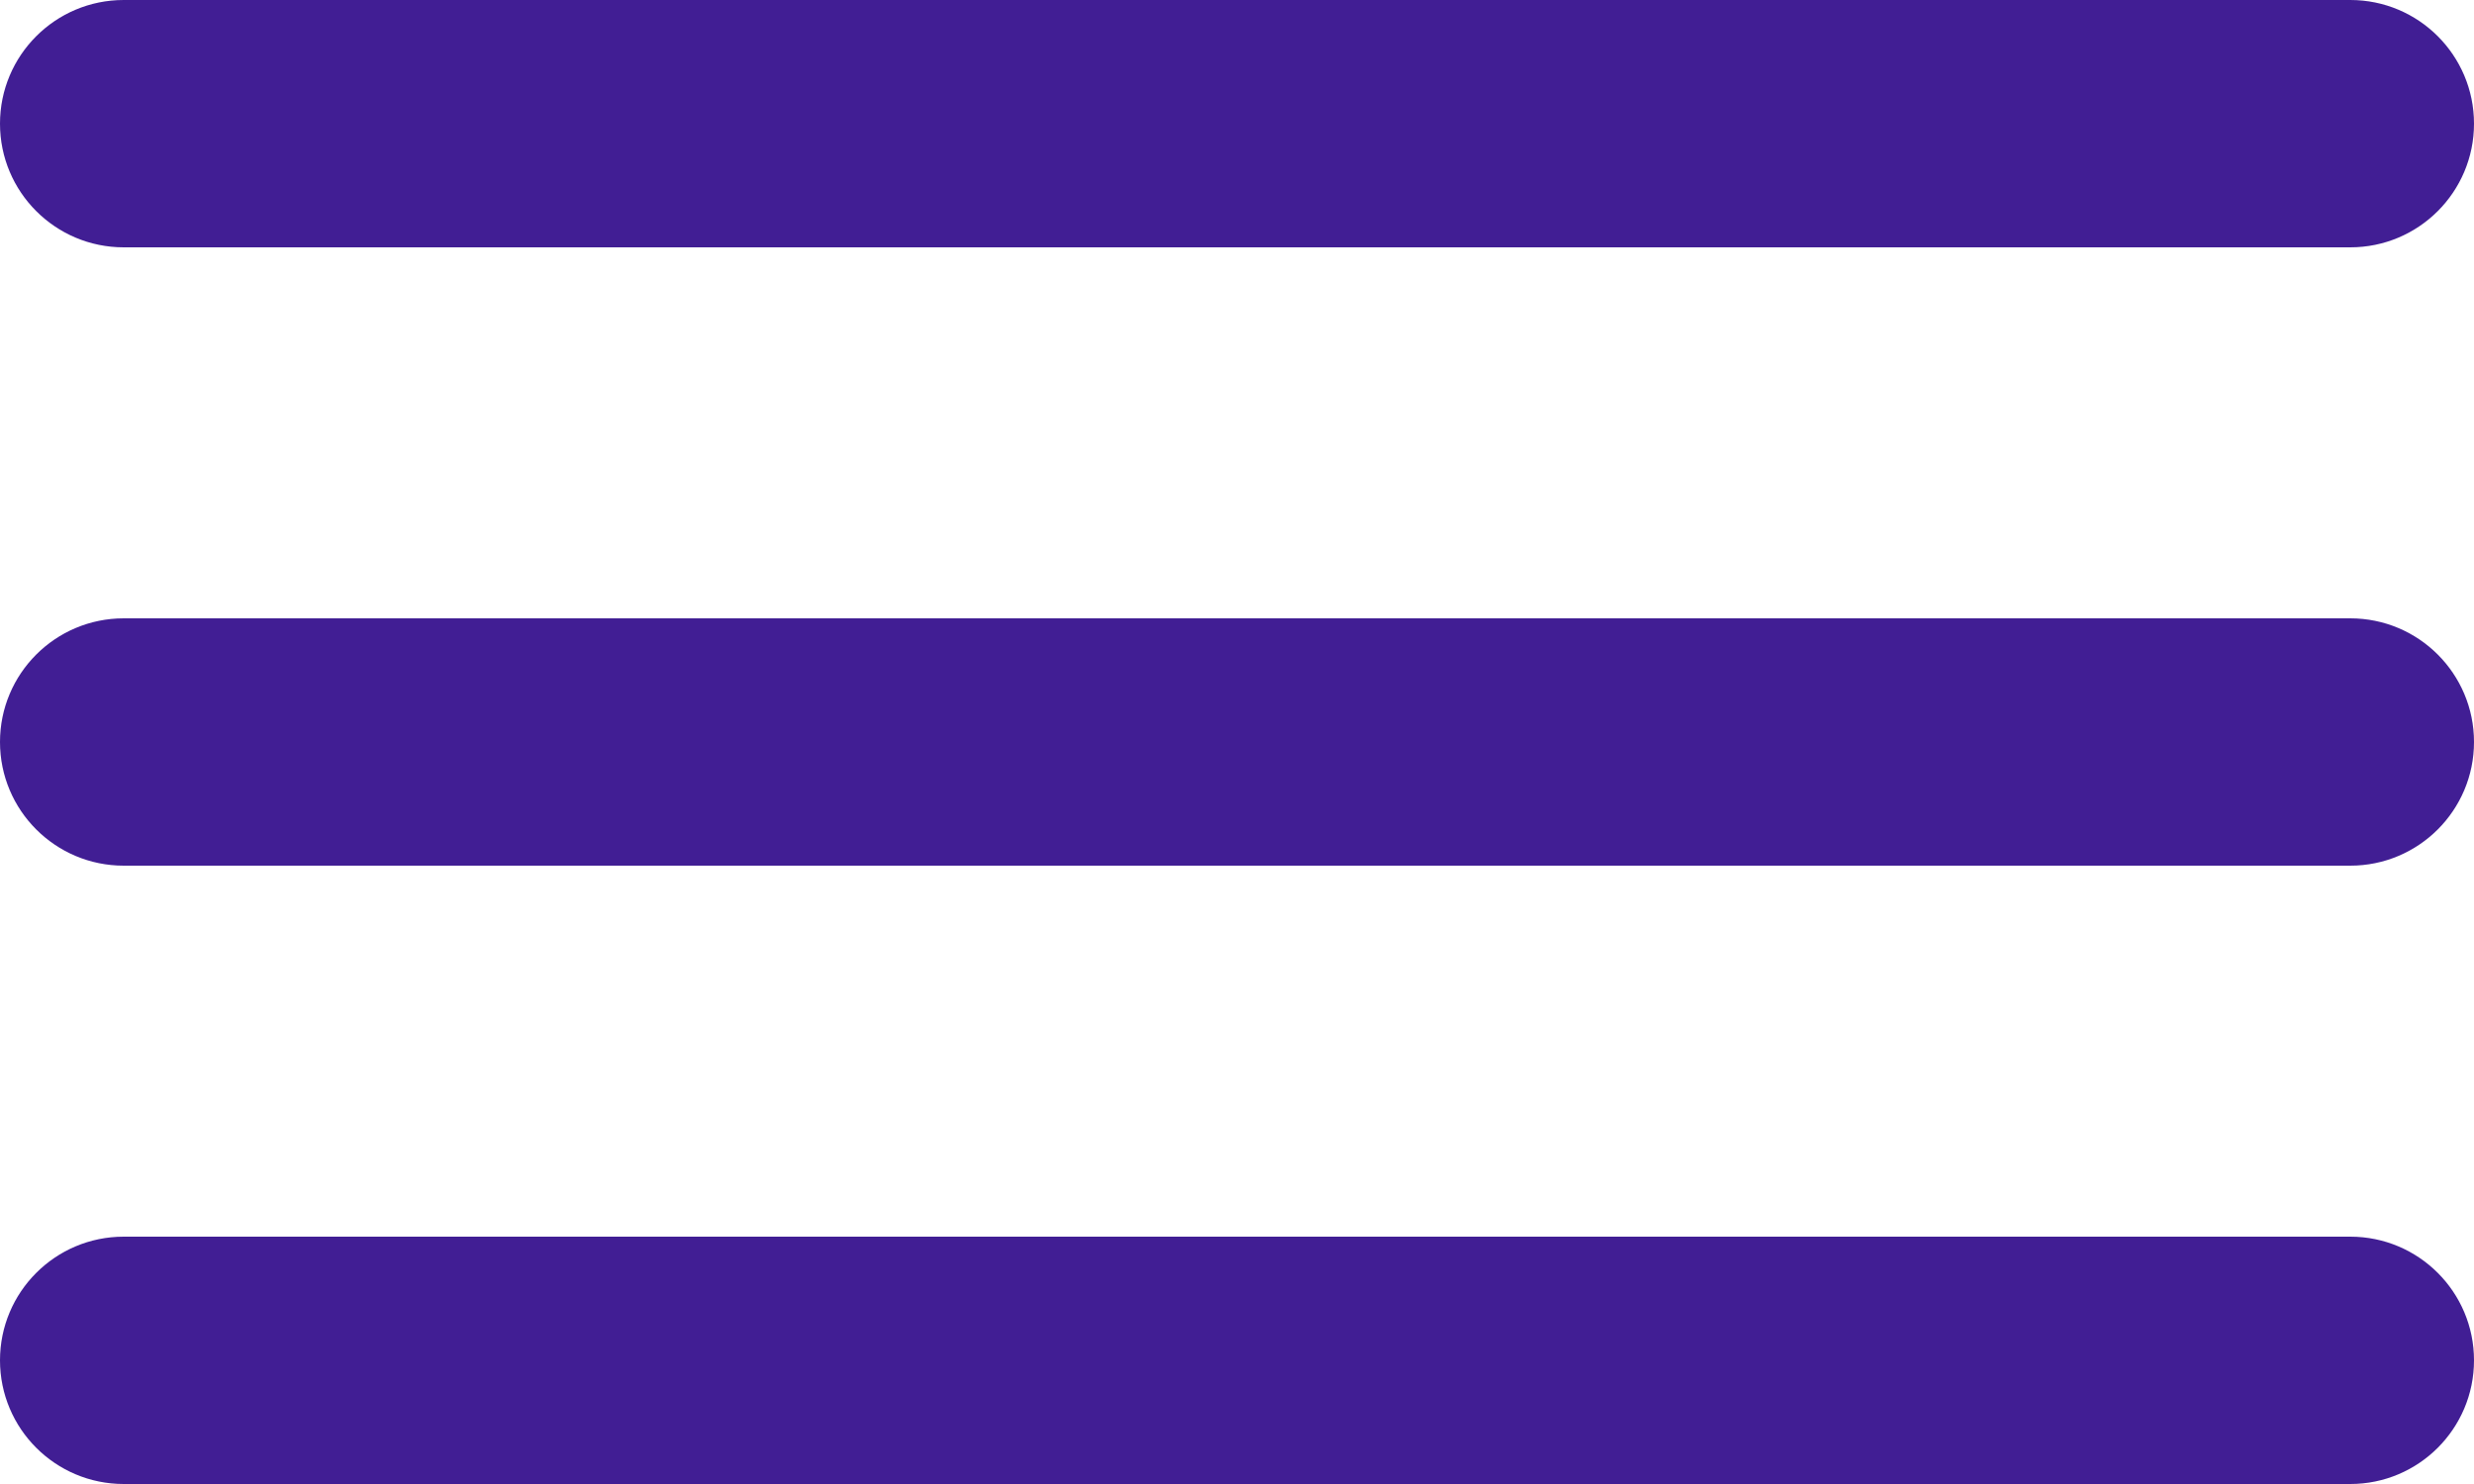
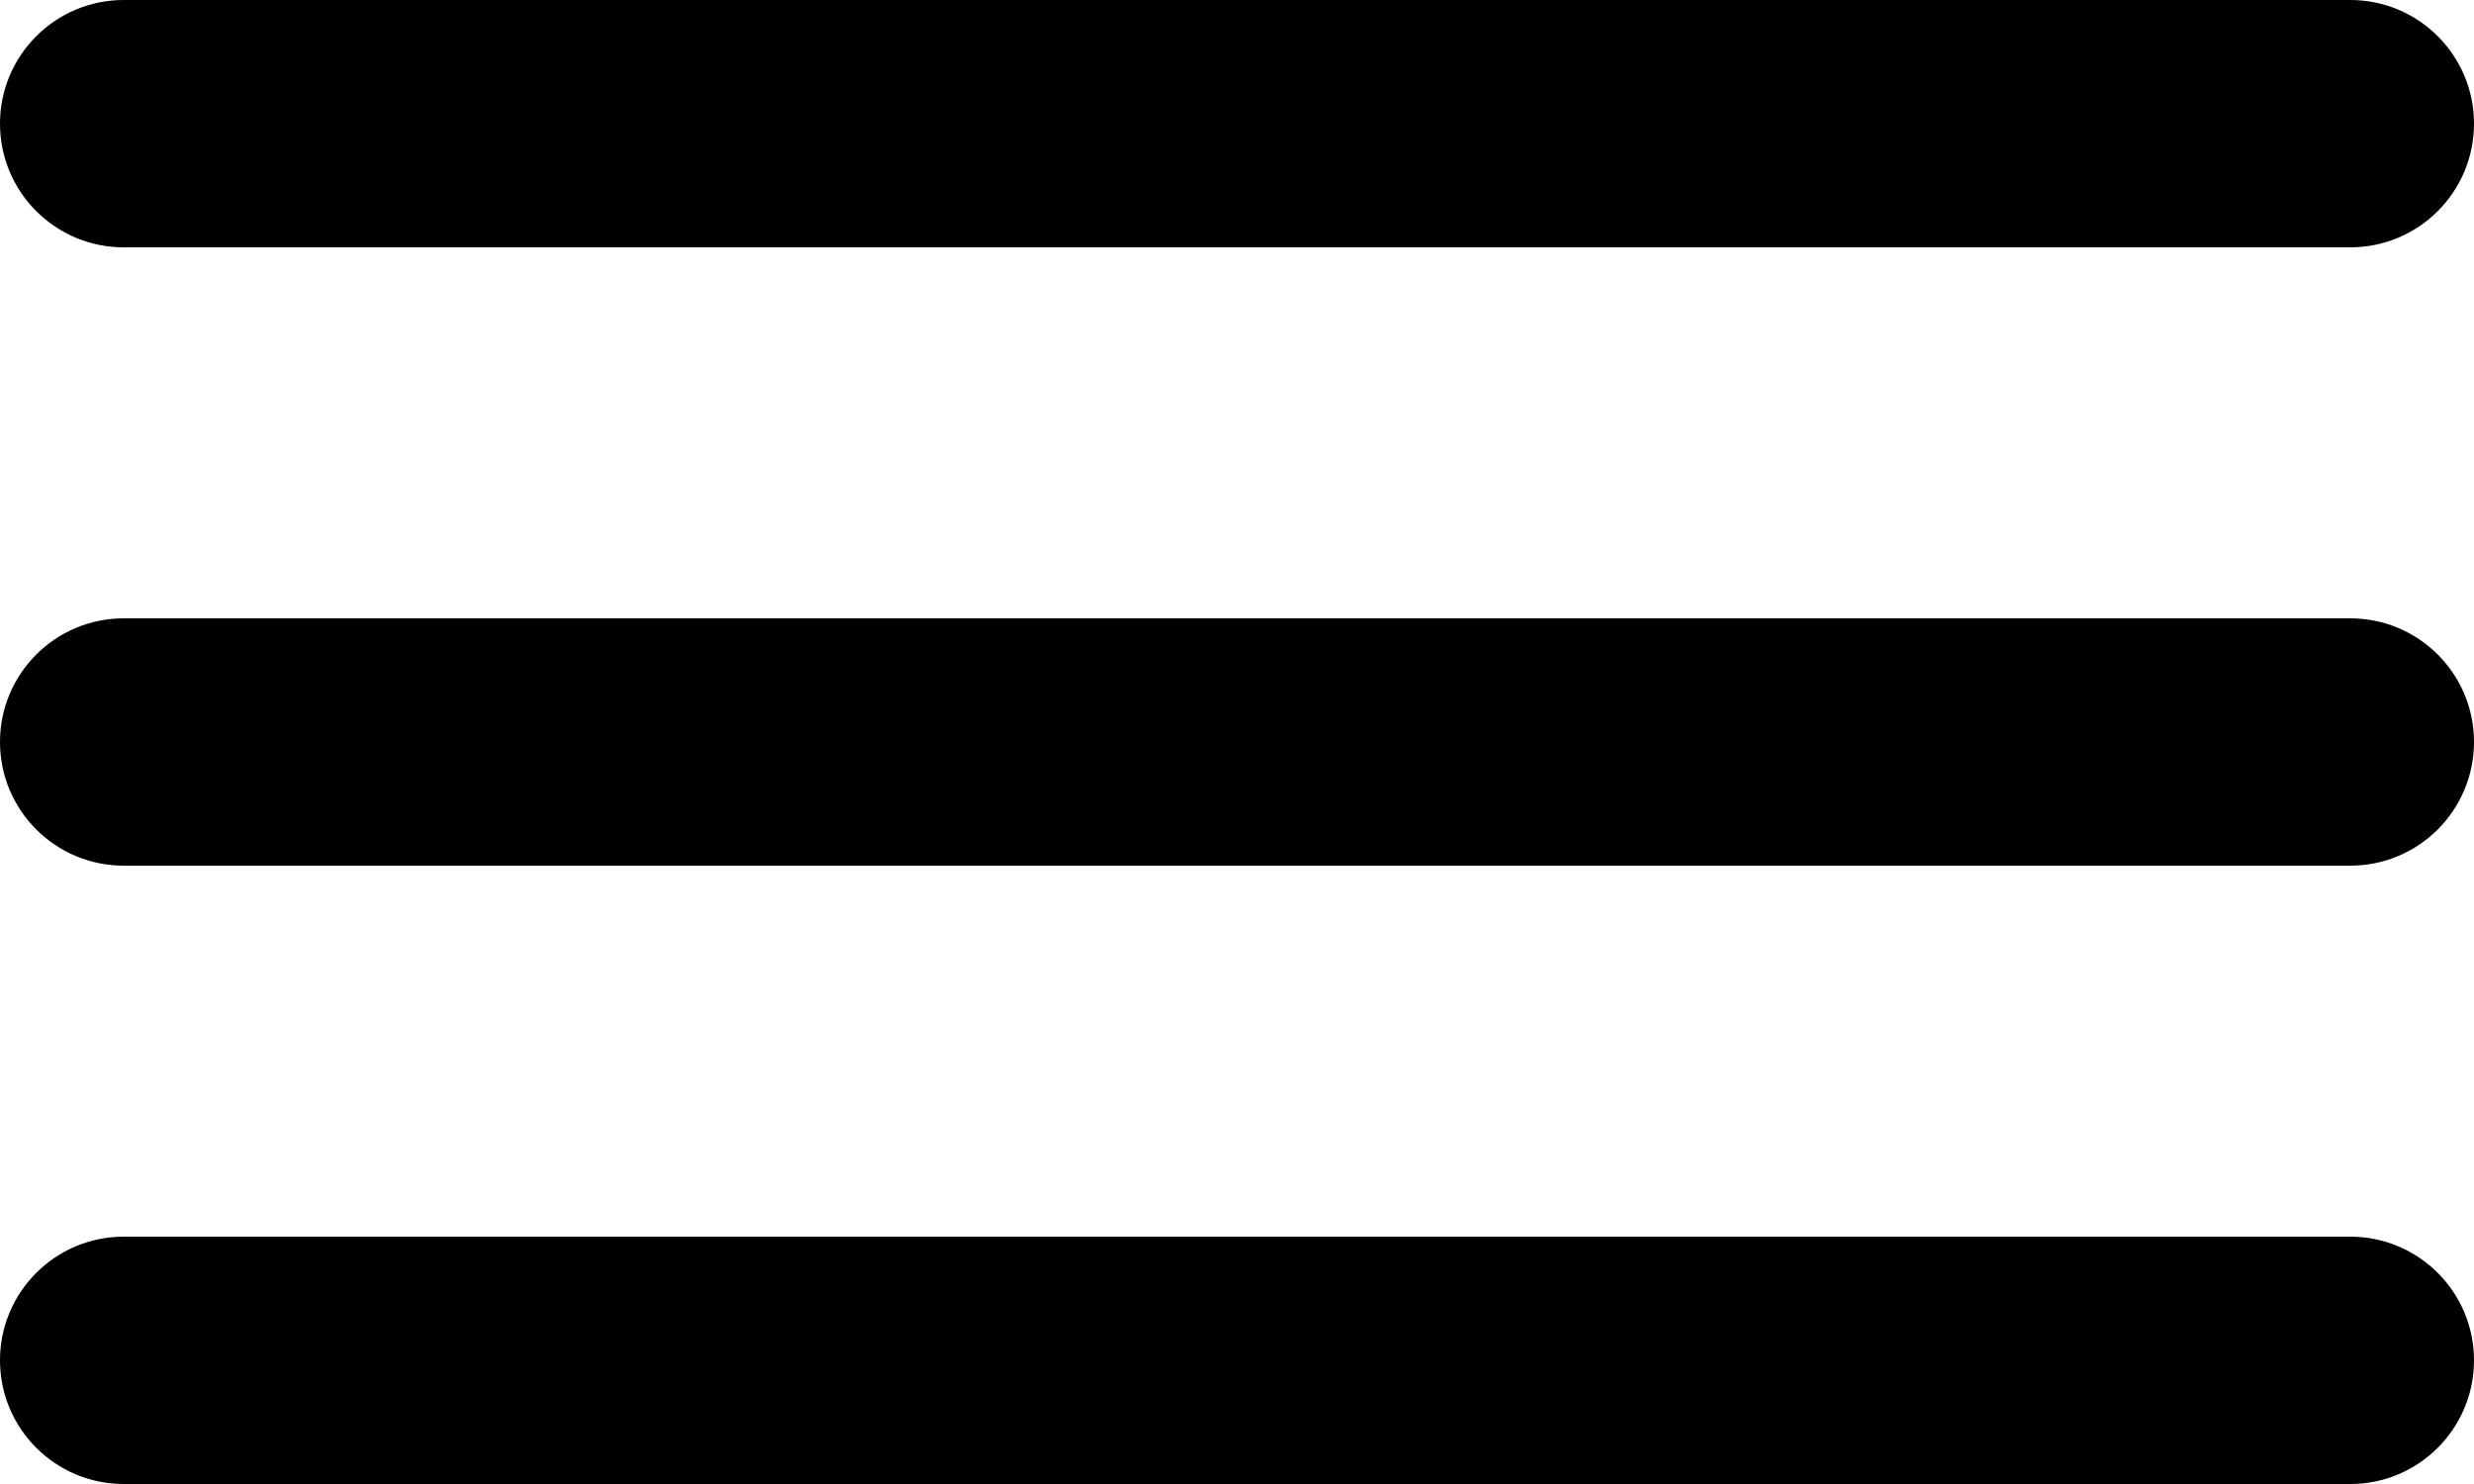
<svg xmlns="http://www.w3.org/2000/svg" width="20" height="12" viewBox="0 0 20 12" fill="none">
-   <rect width="20" height="2" rx="1" fill="#411E94" />
-   <rect y="5" width="20" height="2" rx="1" fill="#411E94" />
-   <rect y="10" width="20" height="2" rx="1" fill="#411E94" />
+   <rect width="20" height="2" rx="1" fill="black" />
+   <rect y="5" width="20" height="2" rx="1" fill="black" />
+   <rect y="10" width="20" height="2" rx="1" fill="black" />
</svg>
